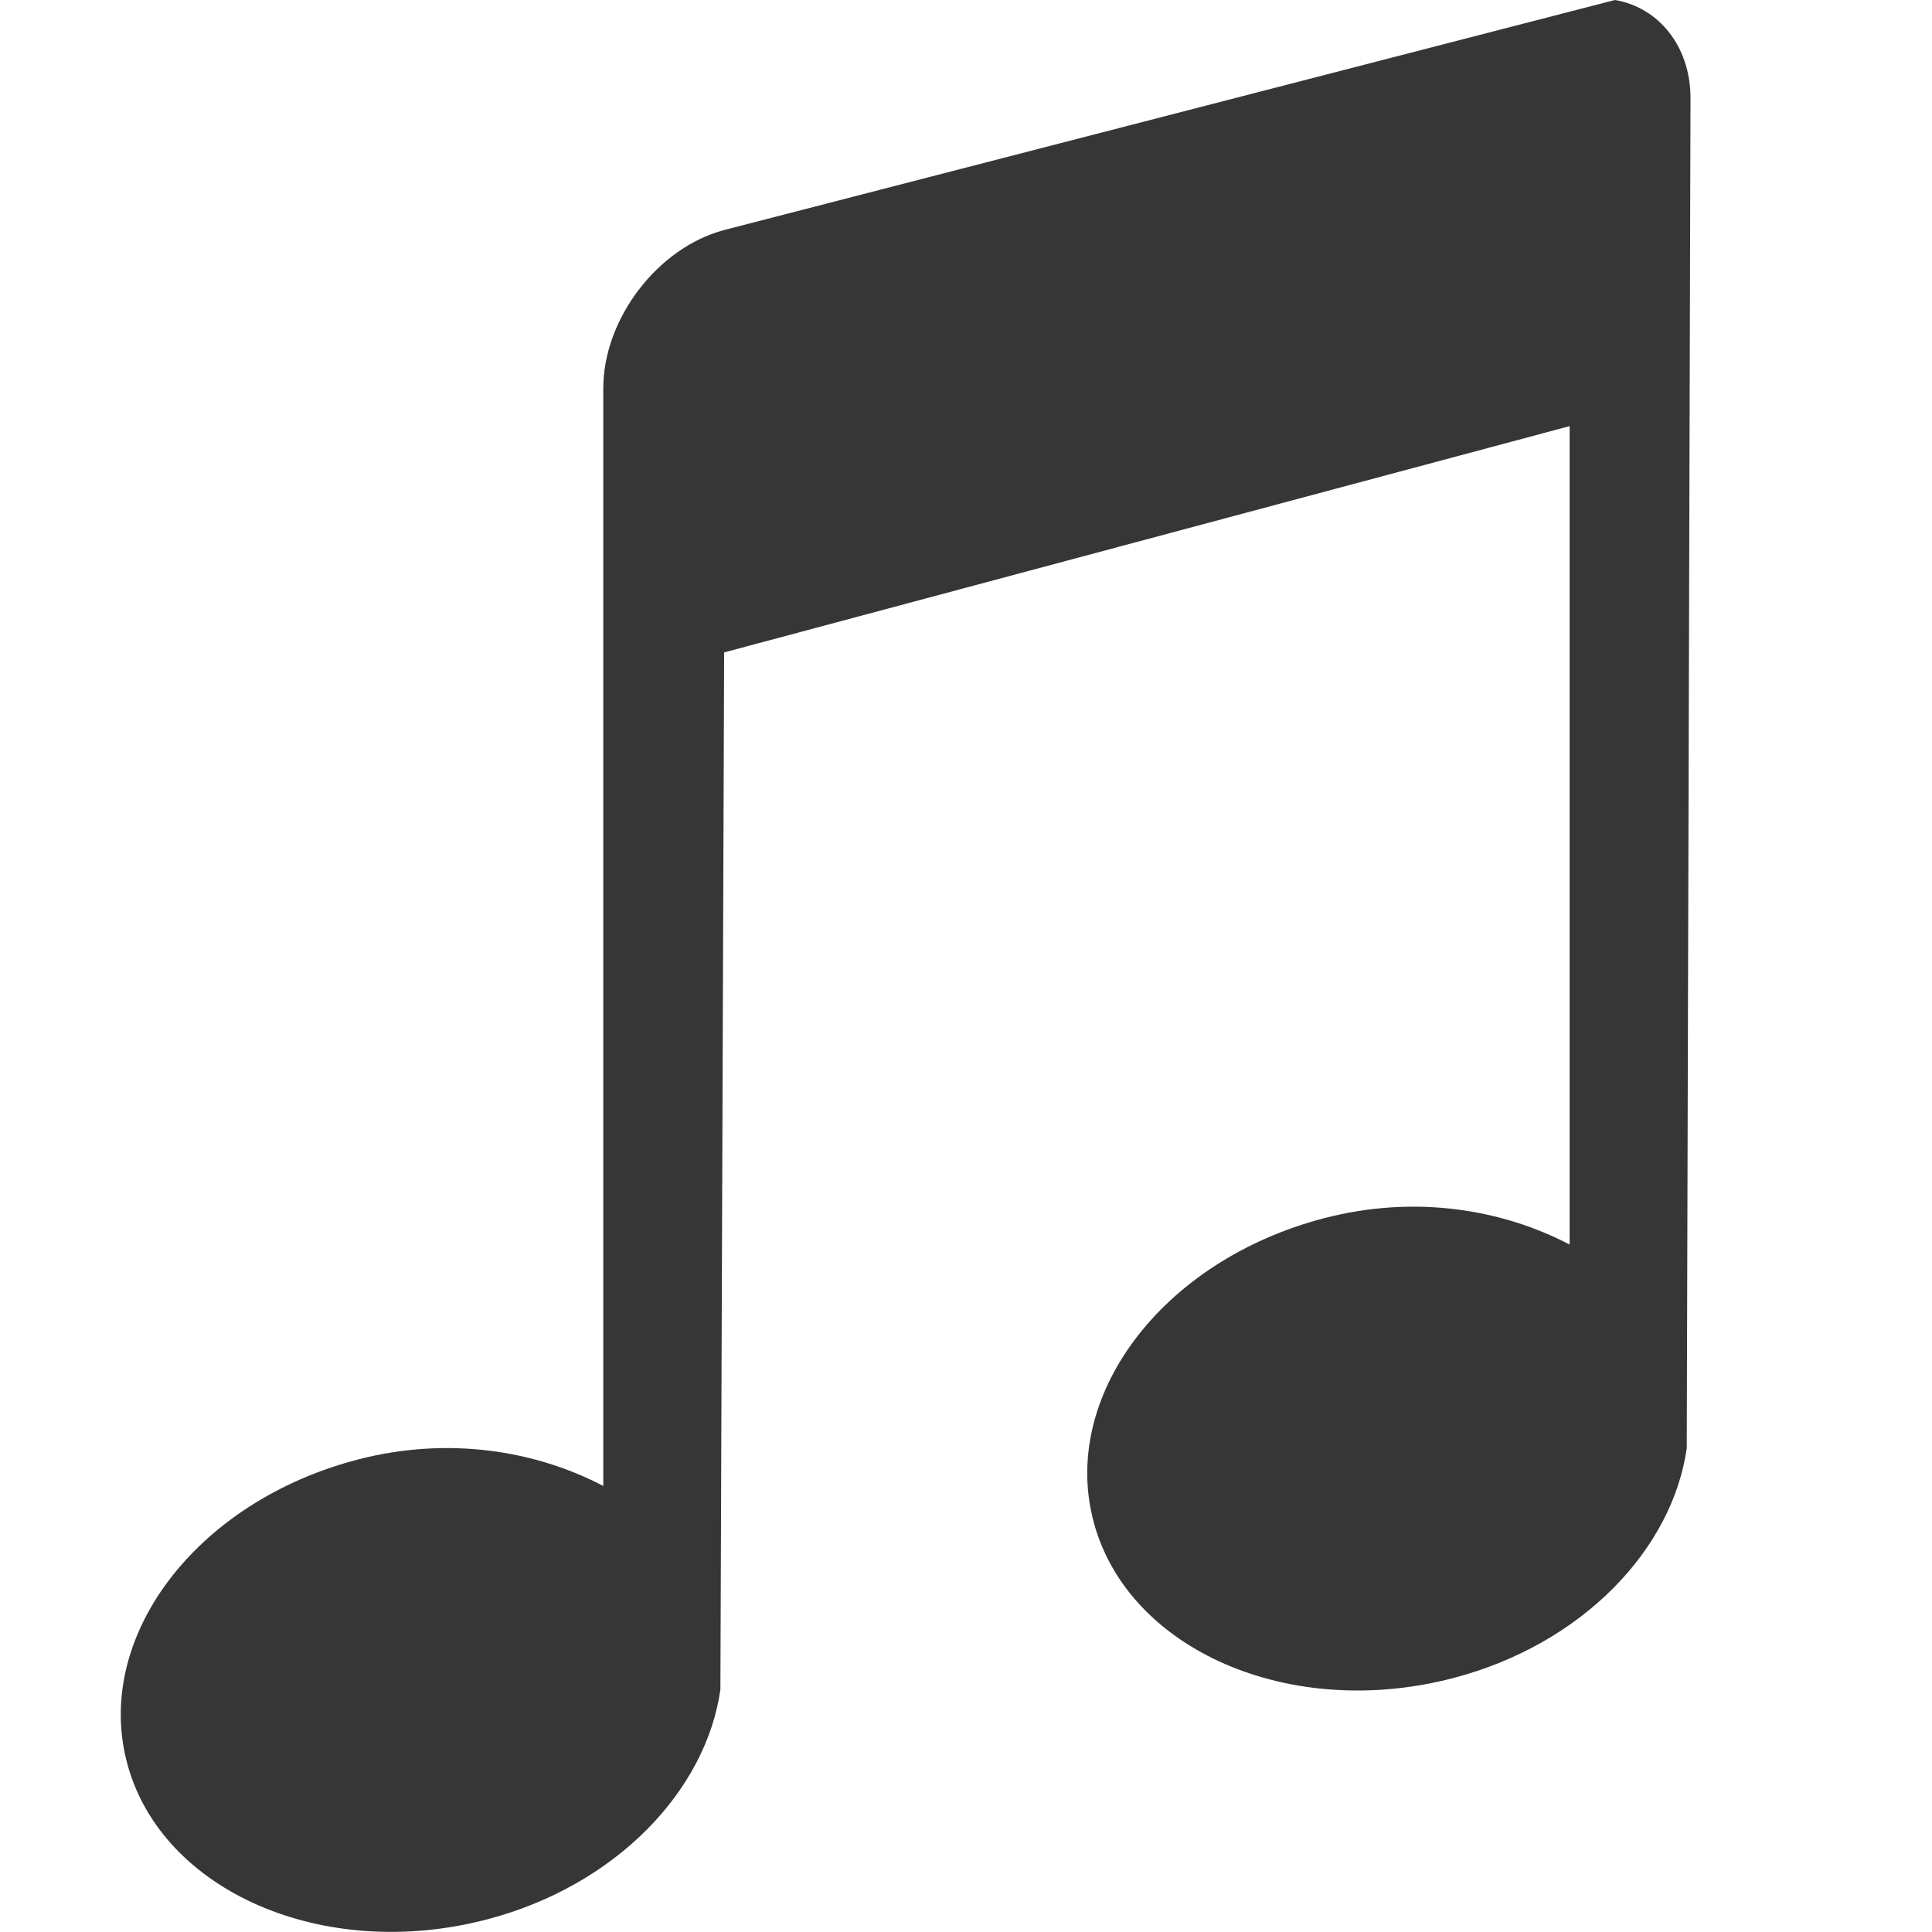
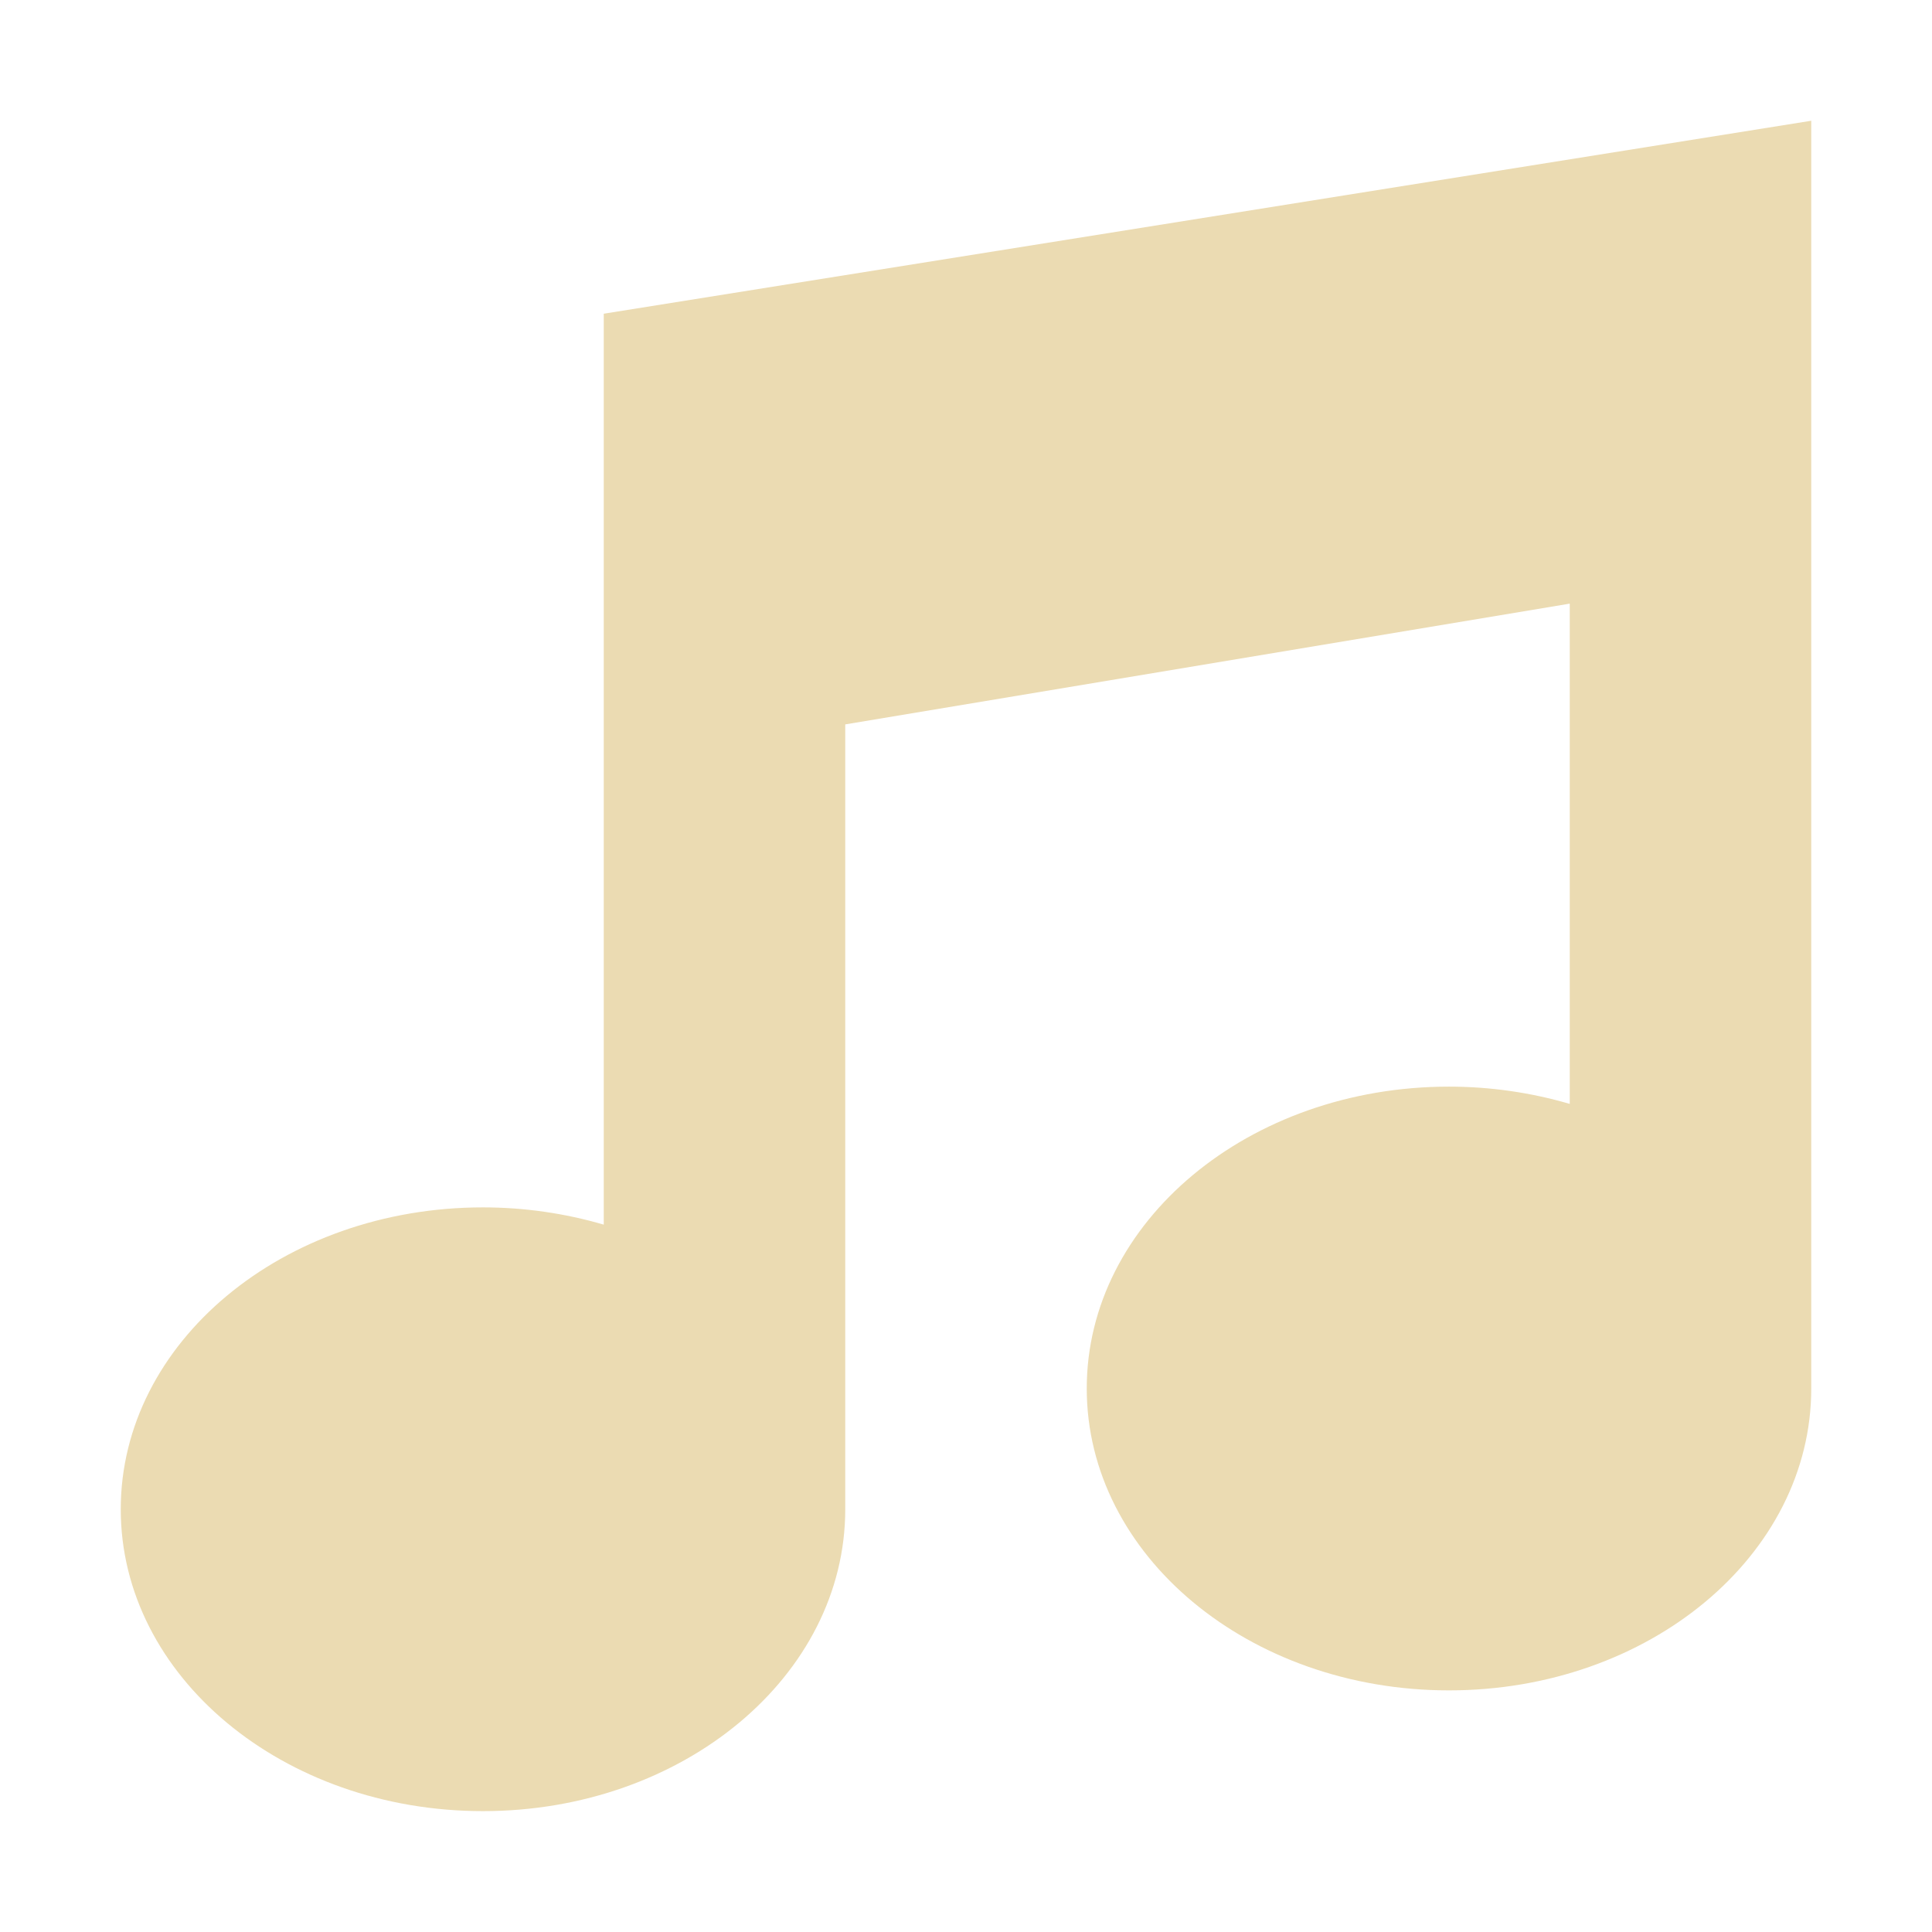
- <svg xmlns="http://www.w3.org/2000/svg" width="16" height="16" version="1.1" viewBox="0 0 16 16">
+ <svg xmlns="http://www.w3.org/2000/svg" width="16" height="16" version="1.1">
  <defs>
-     <style id="current-color-scheme" type="text/css">.ColorScheme-Text { color:#363636; }</style>
+     <style id="current-color-scheme" type="text/css">.ColorScheme-Text { color:#ebdbb2; } .ColorScheme-Highlight { color:#458588; }</style>
  </defs>
-   <path d="m13.374-1.5321e-7 -7.377 1.905c-0.554 0.148-1.001 0.738-1.001 1.312v9.089c-0.562-0.294-1.284-0.413-2.032-0.219-1.35 0.351-2.197 1.484-1.907 2.53 0.289 1.046 1.62 1.631 2.971 1.28 1.077-0.28 1.82-1.071 1.938-1.905l0.031-8.589 7.002-1.874v6.778c-0.562-0.294-1.283-0.413-2.031-0.219-1.35 0.351-2.197 1.484-1.907 2.53 0.289 1.046 1.619 1.631 2.97 1.28 1.077-0.28 1.82-1.071 1.938-1.905l0.031-11.181c0-0.43-0.266-0.752-0.626-0.812z" style="fill:currentColor" class="ColorScheme-Text" />
+   <path class="ColorScheme-Text" d="m15 1-10 1.598v7.544c-0.321-0.094-0.659-0.143-1-0.143-1.657 0-3 1.119-3 2.5s1.343 2.5 3 2.5 3-1.119 3-2.5v-6.5l6-1v4.143c-0.321-0.094-0.659-0.143-1-0.143-1.657 0-3 1.119-3 2.5s1.343 2.5 3 2.5 3-1.119 3-2.5z" fill="currentColor" />
</svg>
